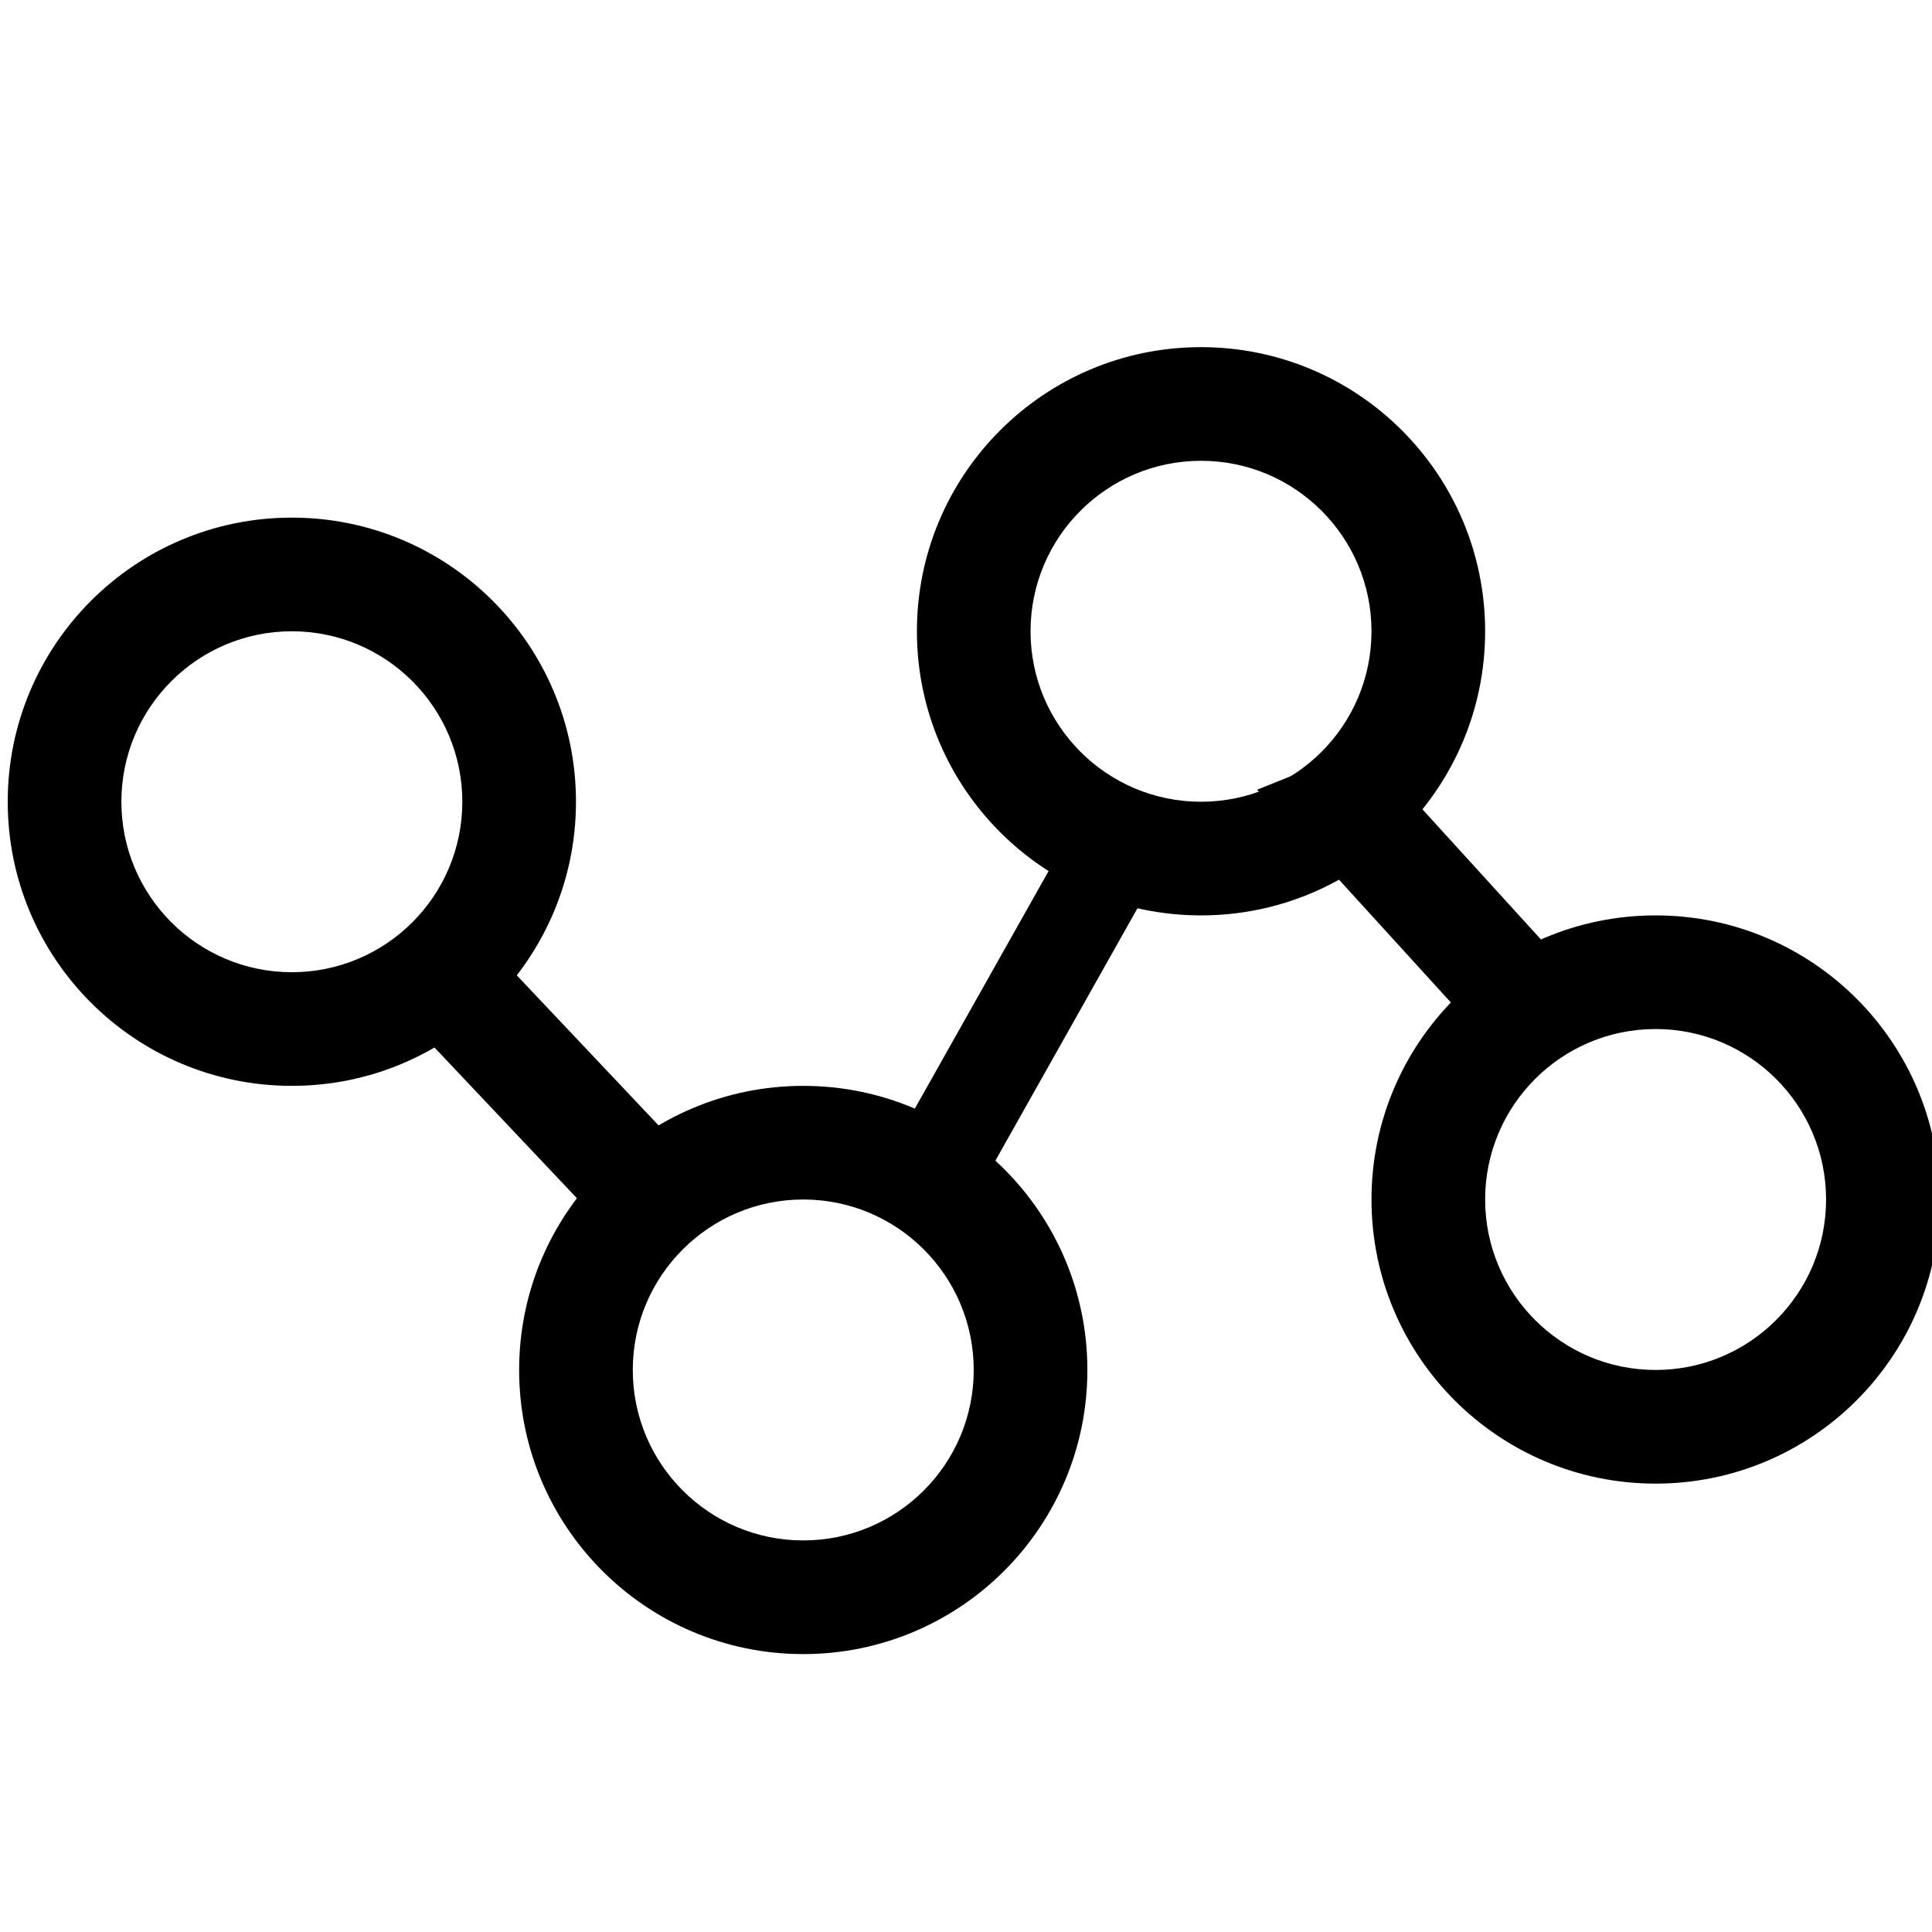
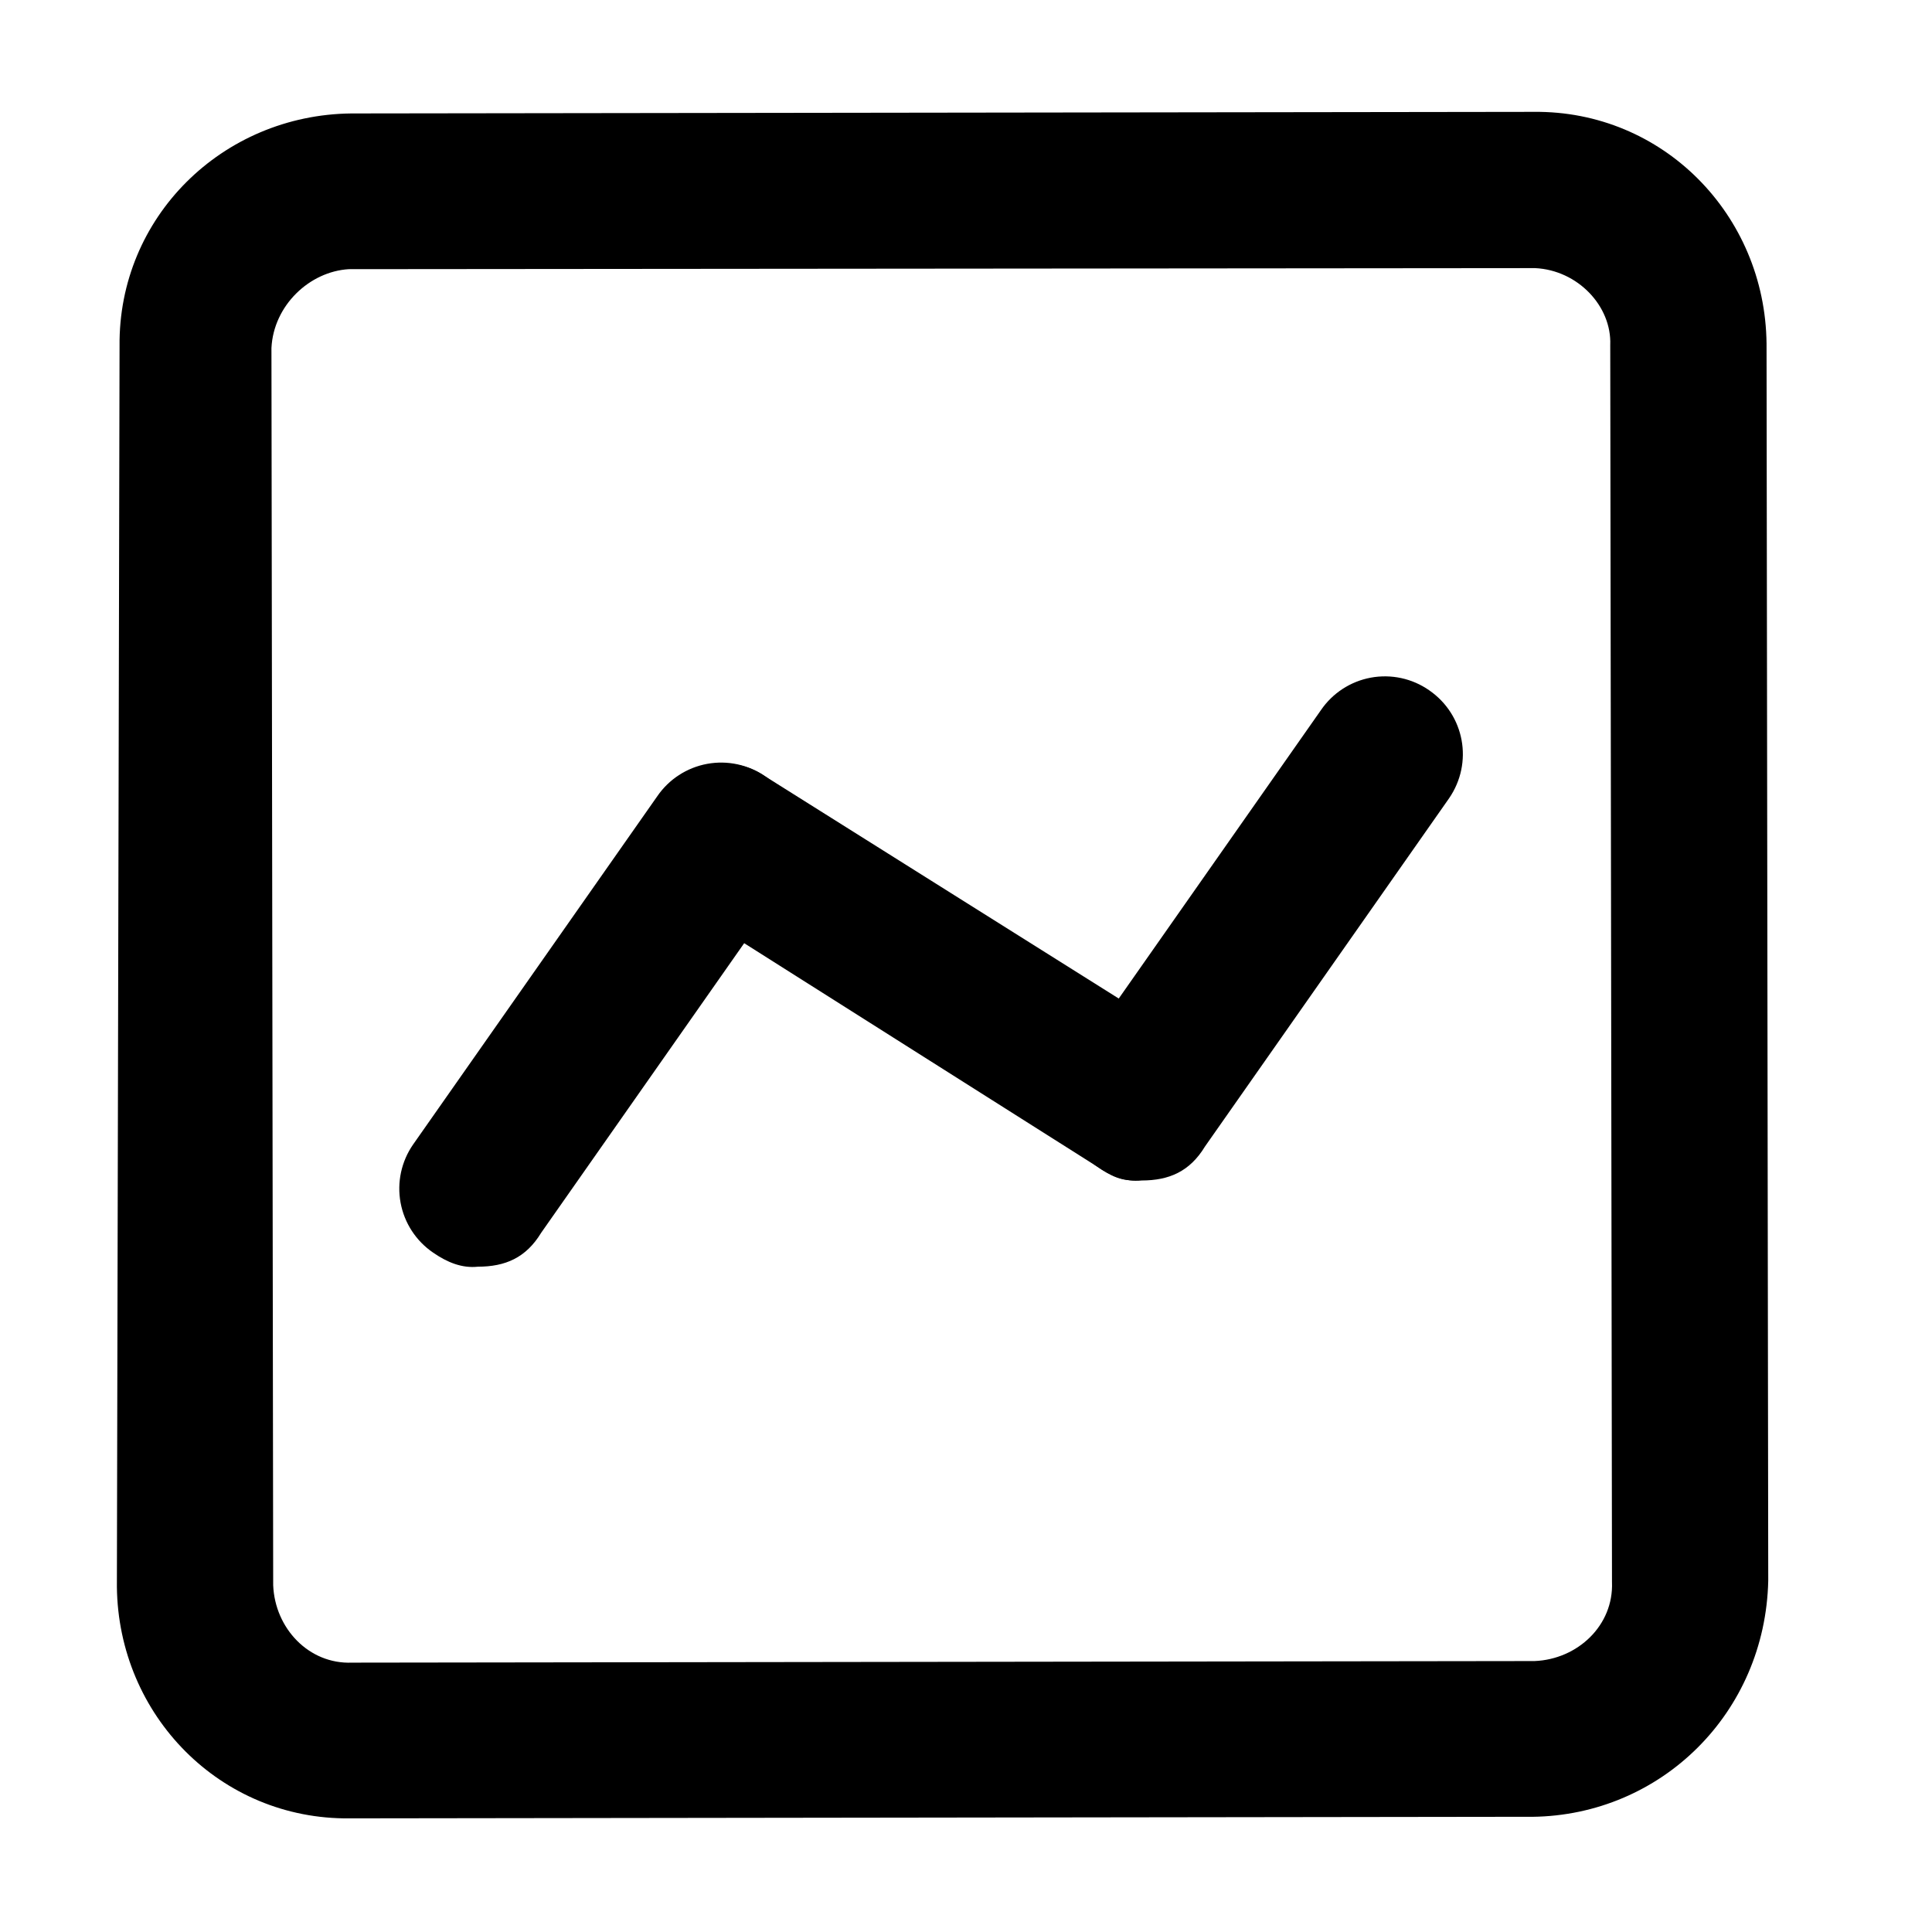
<svg xmlns="http://www.w3.org/2000/svg" class="icon" width="200px" height="200.00px" viewBox="0 0 1024 1024" version="1.1">
-   <path d="M237.126 478.014l121.979 129.106-45.941 35.788-121.979-129.084 45.941-35.81zM723.567 395.619l118.822 130.493-57.262 22.943-118.855-130.488 57.295-22.949zM624.247 443.455l-111.908 198.782-44.149-25.002 111.914-198.765 44.144 24.986z" />
-   <path d="M877.505 786.35c-83.171 0-150.585-67.409-150.585-150.591 0-83.171 67.42-150.58 150.585-150.58 83.182 0 150.591 67.415 150.591 150.58 0 83.187-67.409 150.591-150.591 150.591z m0-240.943c-49.878 0-90.352 40.474-90.352 90.352 0 49.889 40.474 90.352 90.352 90.352 49.889 0 90.352-40.463 90.352-90.352 0-49.878-40.463-90.352-90.352-90.352z m-240.938-60.228c-83.171 0-150.585-67.426-150.585-150.591s67.409-150.591 150.585-150.591 150.585 67.426 150.585 150.591-67.409 150.591-150.585 150.591z m0-240.949c-49.878 0-90.358 40.458-90.358 90.358 0 49.895 40.479 90.352 90.358 90.352 49.884 0 90.352-40.458 90.352-90.352 0-49.9-40.474-90.358-90.352-90.358z m-60.233 481.881c0 83.182-67.415 150.591-150.591 150.591-83.165 0-150.591-67.409-150.591-150.591 0-83.171 67.431-150.58 150.591-150.58 83.182 0 150.591 67.415 150.591 150.58z m-150.591-90.352c-49.895 0-90.352 40.474-90.352 90.352 0 49.889 40.458 90.352 90.352 90.352s90.352-40.463 90.352-90.352c0-49.878-40.458-90.352-90.352-90.352z m-271.057-60.228C71.522 575.532 4.096 508.106 4.096 424.941c0-83.182 67.426-150.591 150.591-150.591 83.165 0 150.591 67.409 150.591 150.591 0 83.165-67.426 150.591-150.591 150.591z m0-240.943c-49.9 0-90.352 40.458-90.352 90.352s40.458 90.352 90.352 90.352 90.352-40.458 90.352-90.352-40.458-90.352-90.352-90.352z" />
+   <path d="M253.297 671.375c-8.397 0.901-16.22-2.252-23.757-7.475a41.042 41.042 0 0 1-10.568-57.323l129.352-184.484a41.042 41.042 0 0 1 57.323-10.568c18.842 13.005 23.552 38.482 10.548 57.344L286.863 653.353c-8.09 13.332-19.067 18.002-33.566 18.022z m351.805-45.69c-8.397 0.9-16.22-2.253-23.757-7.476a41.042 41.042 0 0 1-10.567-57.323l129.33-184.484a41.042 41.042 0 0 1 57.345-10.568c18.841 12.985 23.552 38.462 10.547 57.344L638.669 607.662c-8.09 13.333-19.088 18.002-33.567 18.022z" />
+   <path d="M603.075 625.418c-8.397 0.88-14.193-2.007-21.73-7.209L362.926 479.97c-18.842-12.984-25.866-36.72-12.861-55.562 12.984-18.862 36.72-25.866 55.582-12.882l220.427 138.527c18.841 12.984 25.866 36.72 12.861 55.583-8.07 13.332-21.381 19.742-35.84 19.783z" />
+   <path d="M812.093 962.929l-626.77 0.84c-68.341 0.737-122.634-54.457-123.371-122.799l1.413-657.47c-0.737-68.361 54.456-122.633 122.798-123.37l626.77-0.84c68.342-0.738 122.634 54.456 123.372 122.798l0.9 655.728c-1.576 70.103-56.77 124.375-125.132 125.133z m-627.18-820.265c-20.848 1.228-39.935 19.21-41.041 41.8l0.922 655.728c0.921 22.876 18.923 41.964 41.779 41.042l626.77-0.84c22.876-0.921 41.963-18.923 41.042-41.8l-0.922-655.728c0.82-20.562-17.162-39.65-39.772-40.755l-628.757 0.553z" />
</svg>
